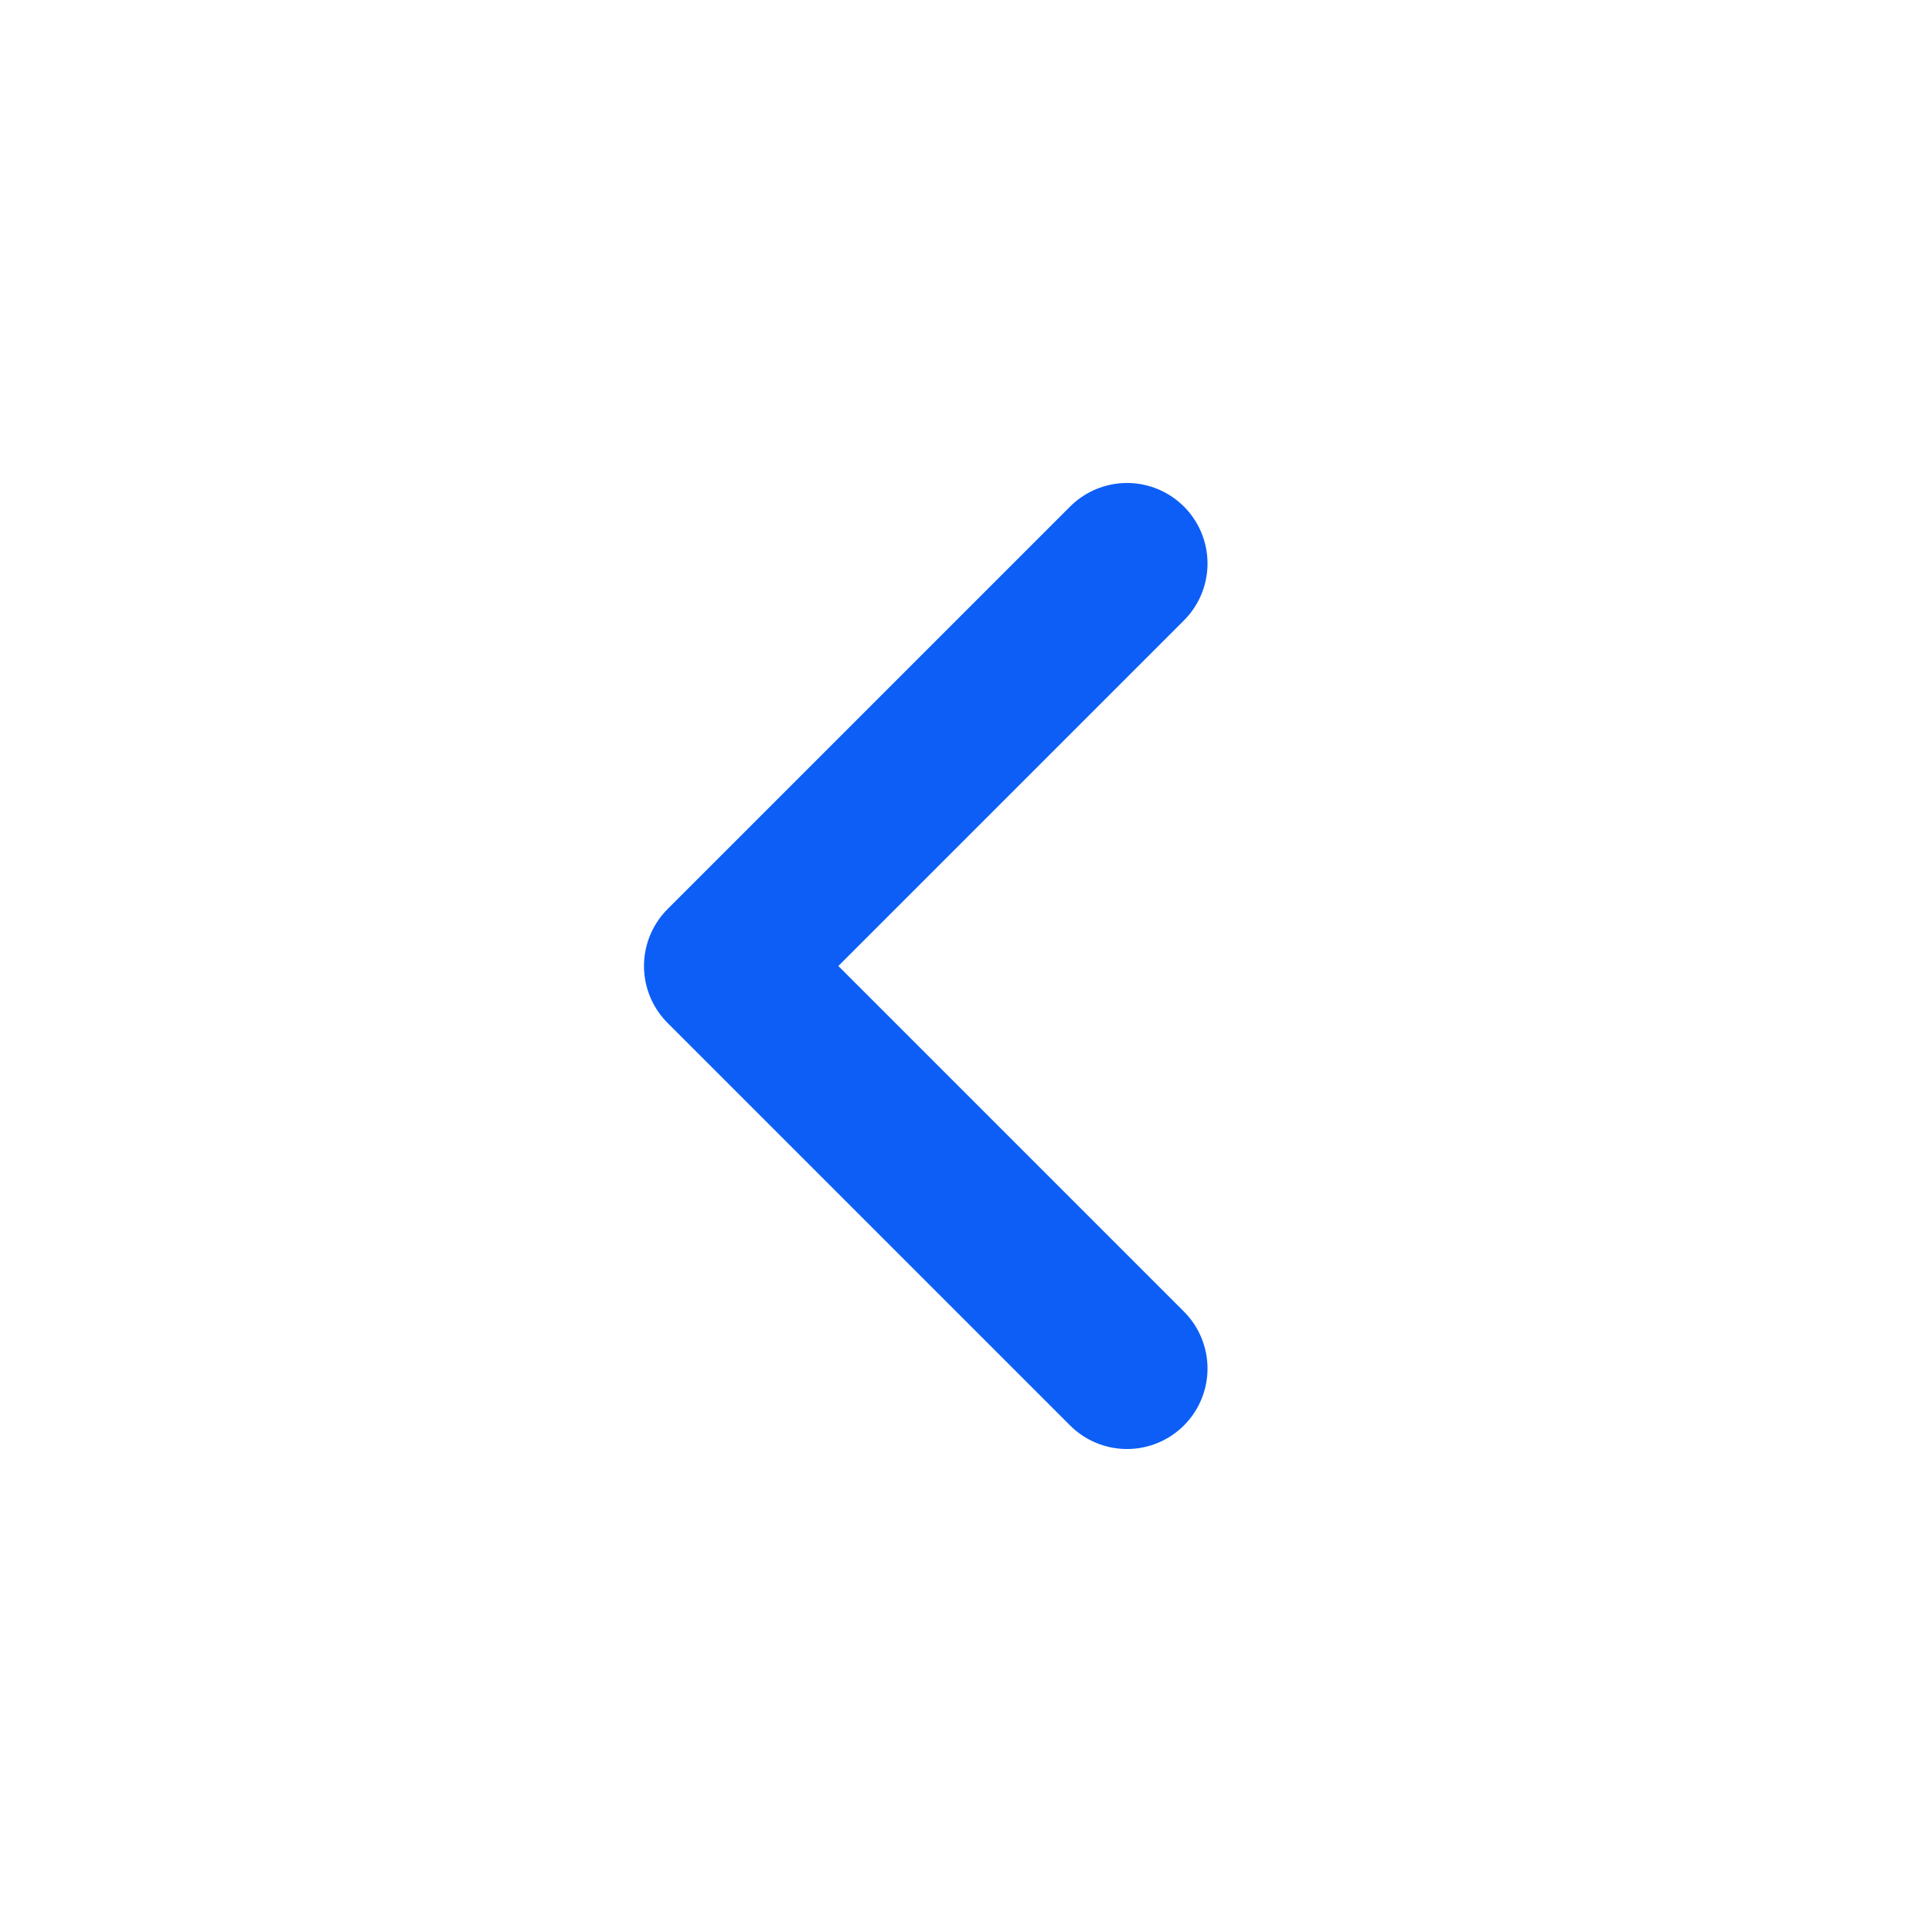
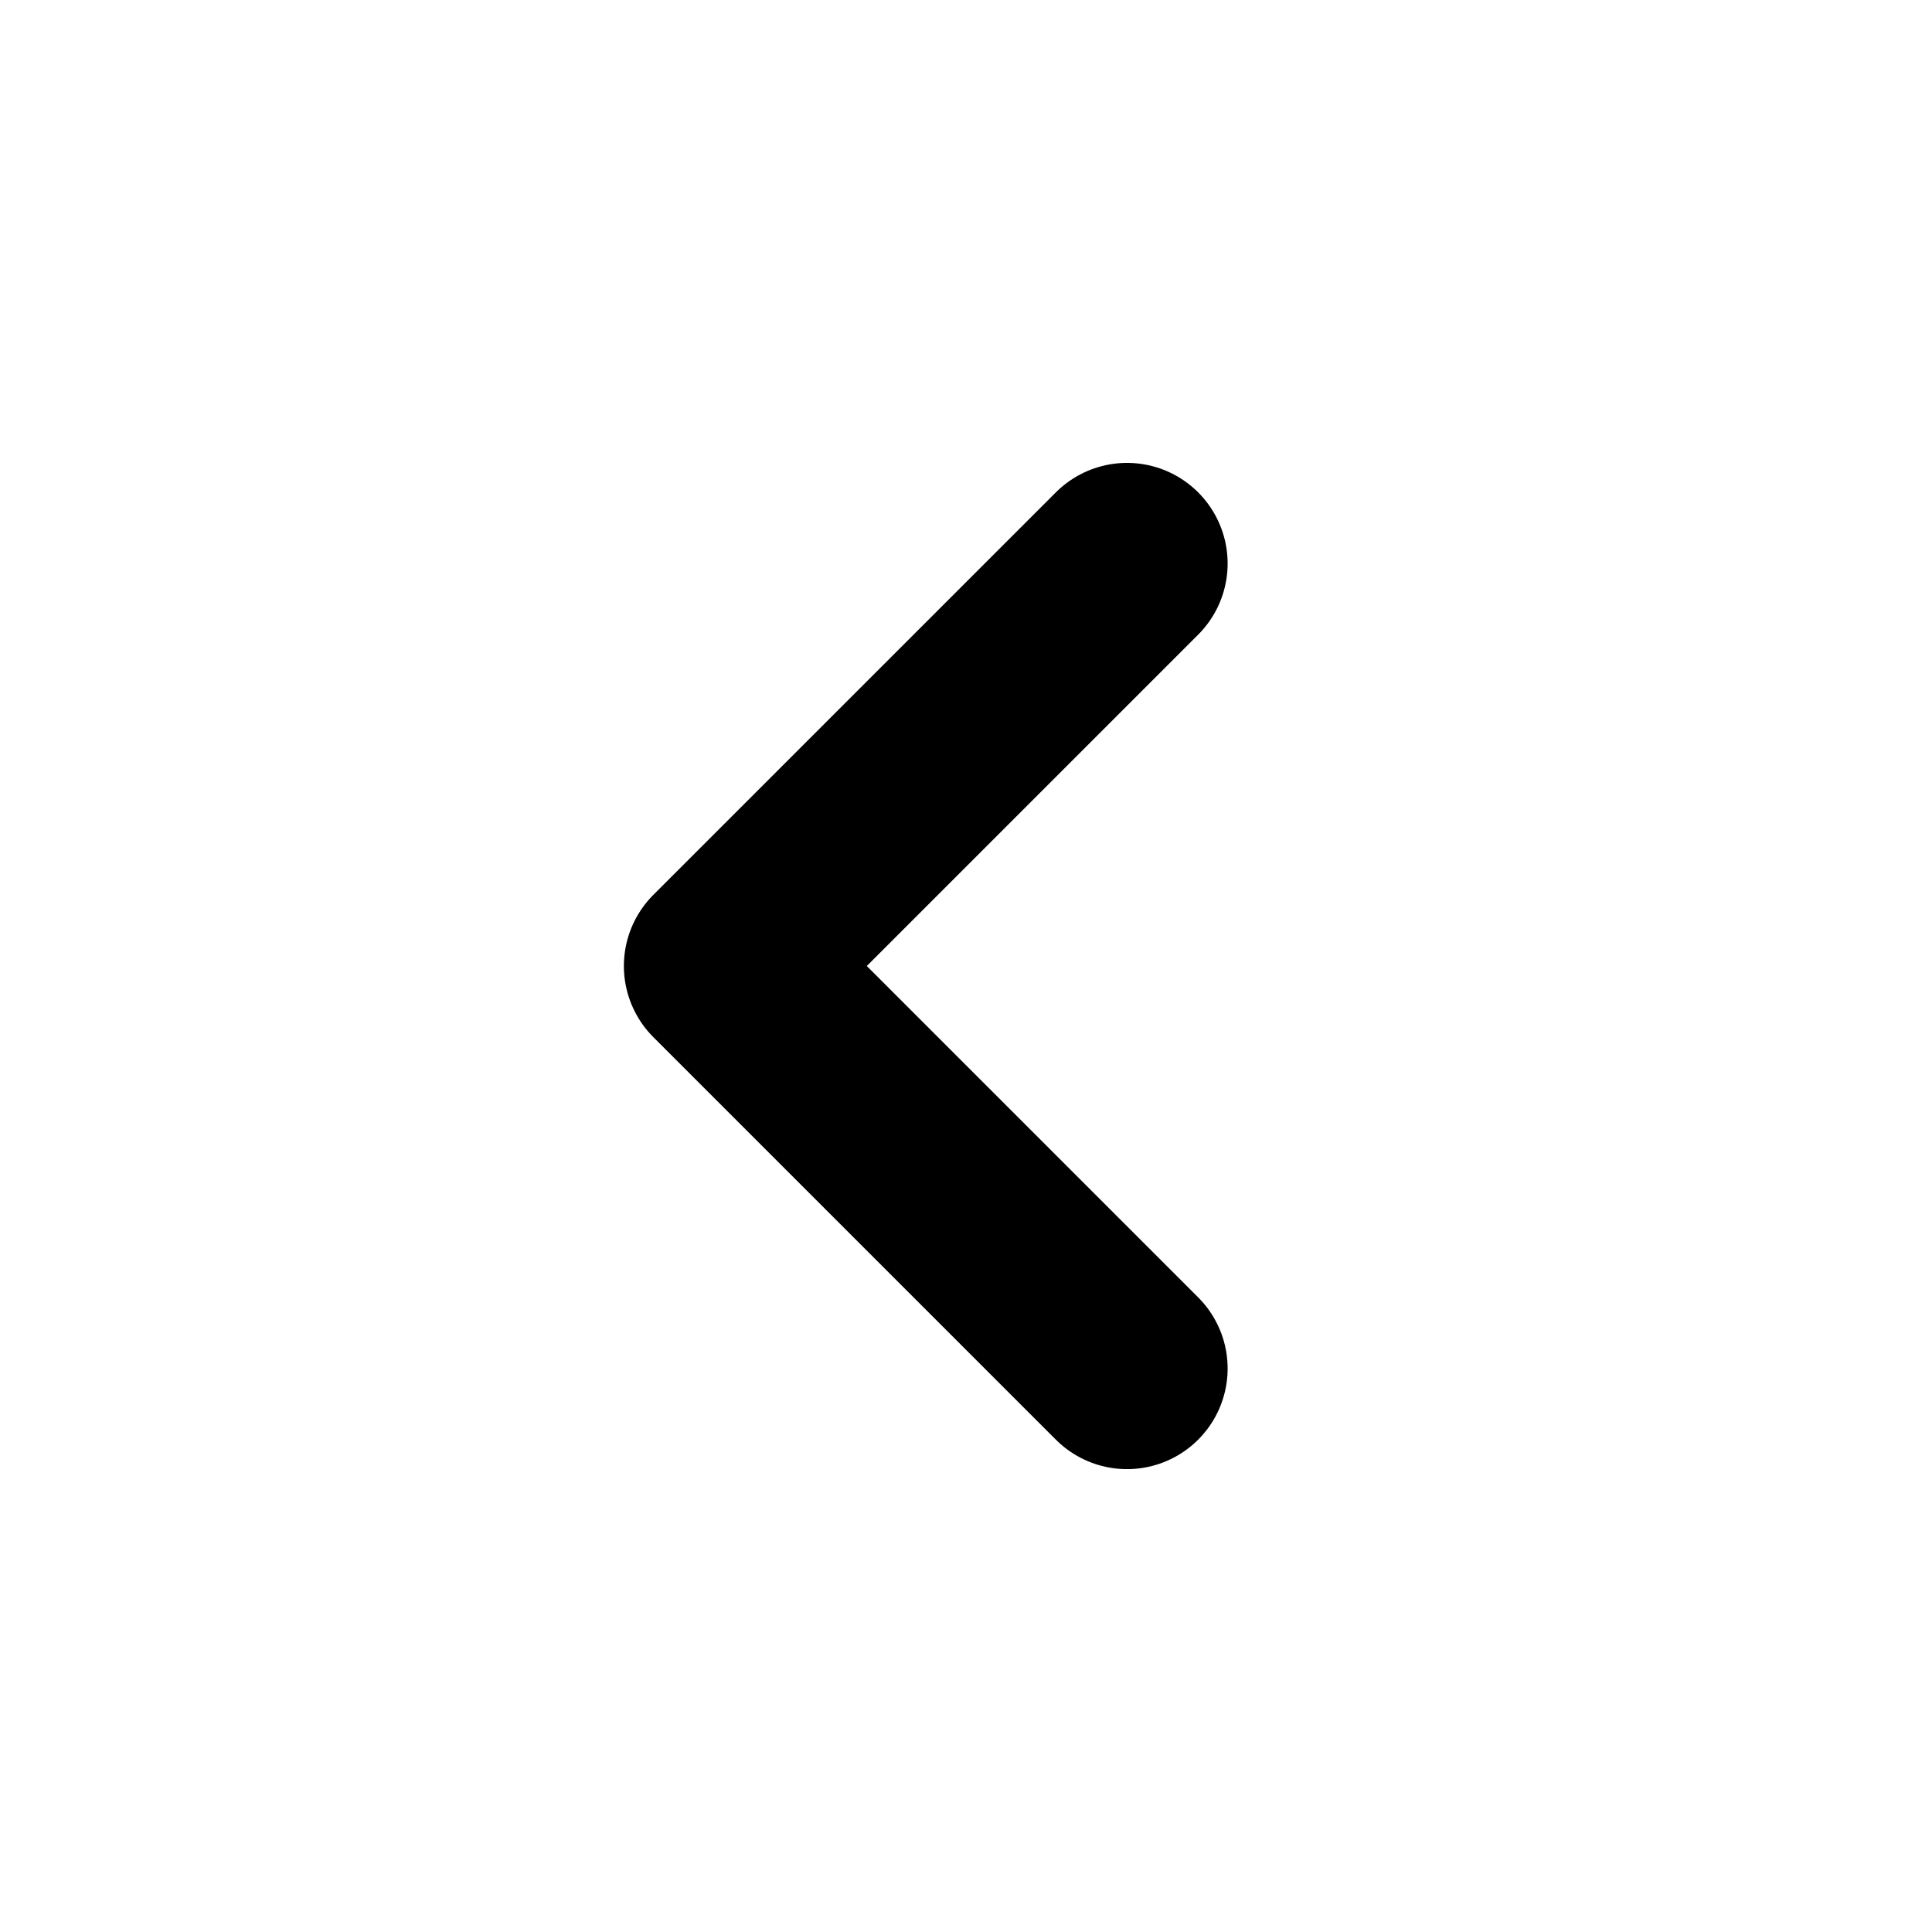
<svg xmlns="http://www.w3.org/2000/svg" width="80" height="80" viewBox="0 0 80 80" fill="none">
-   <path d="M46.667 23.333L30 40L46.667 56.667" stroke="#0C5EF6" stroke-width="6.667" stroke-linecap="round" stroke-linejoin="round" />
+   <path d="M46.667 23.334L30 40L46.667 56.667" stroke="black" stroke-width="8.333" stroke-linecap="round" stroke-linejoin="round" />
</svg>
